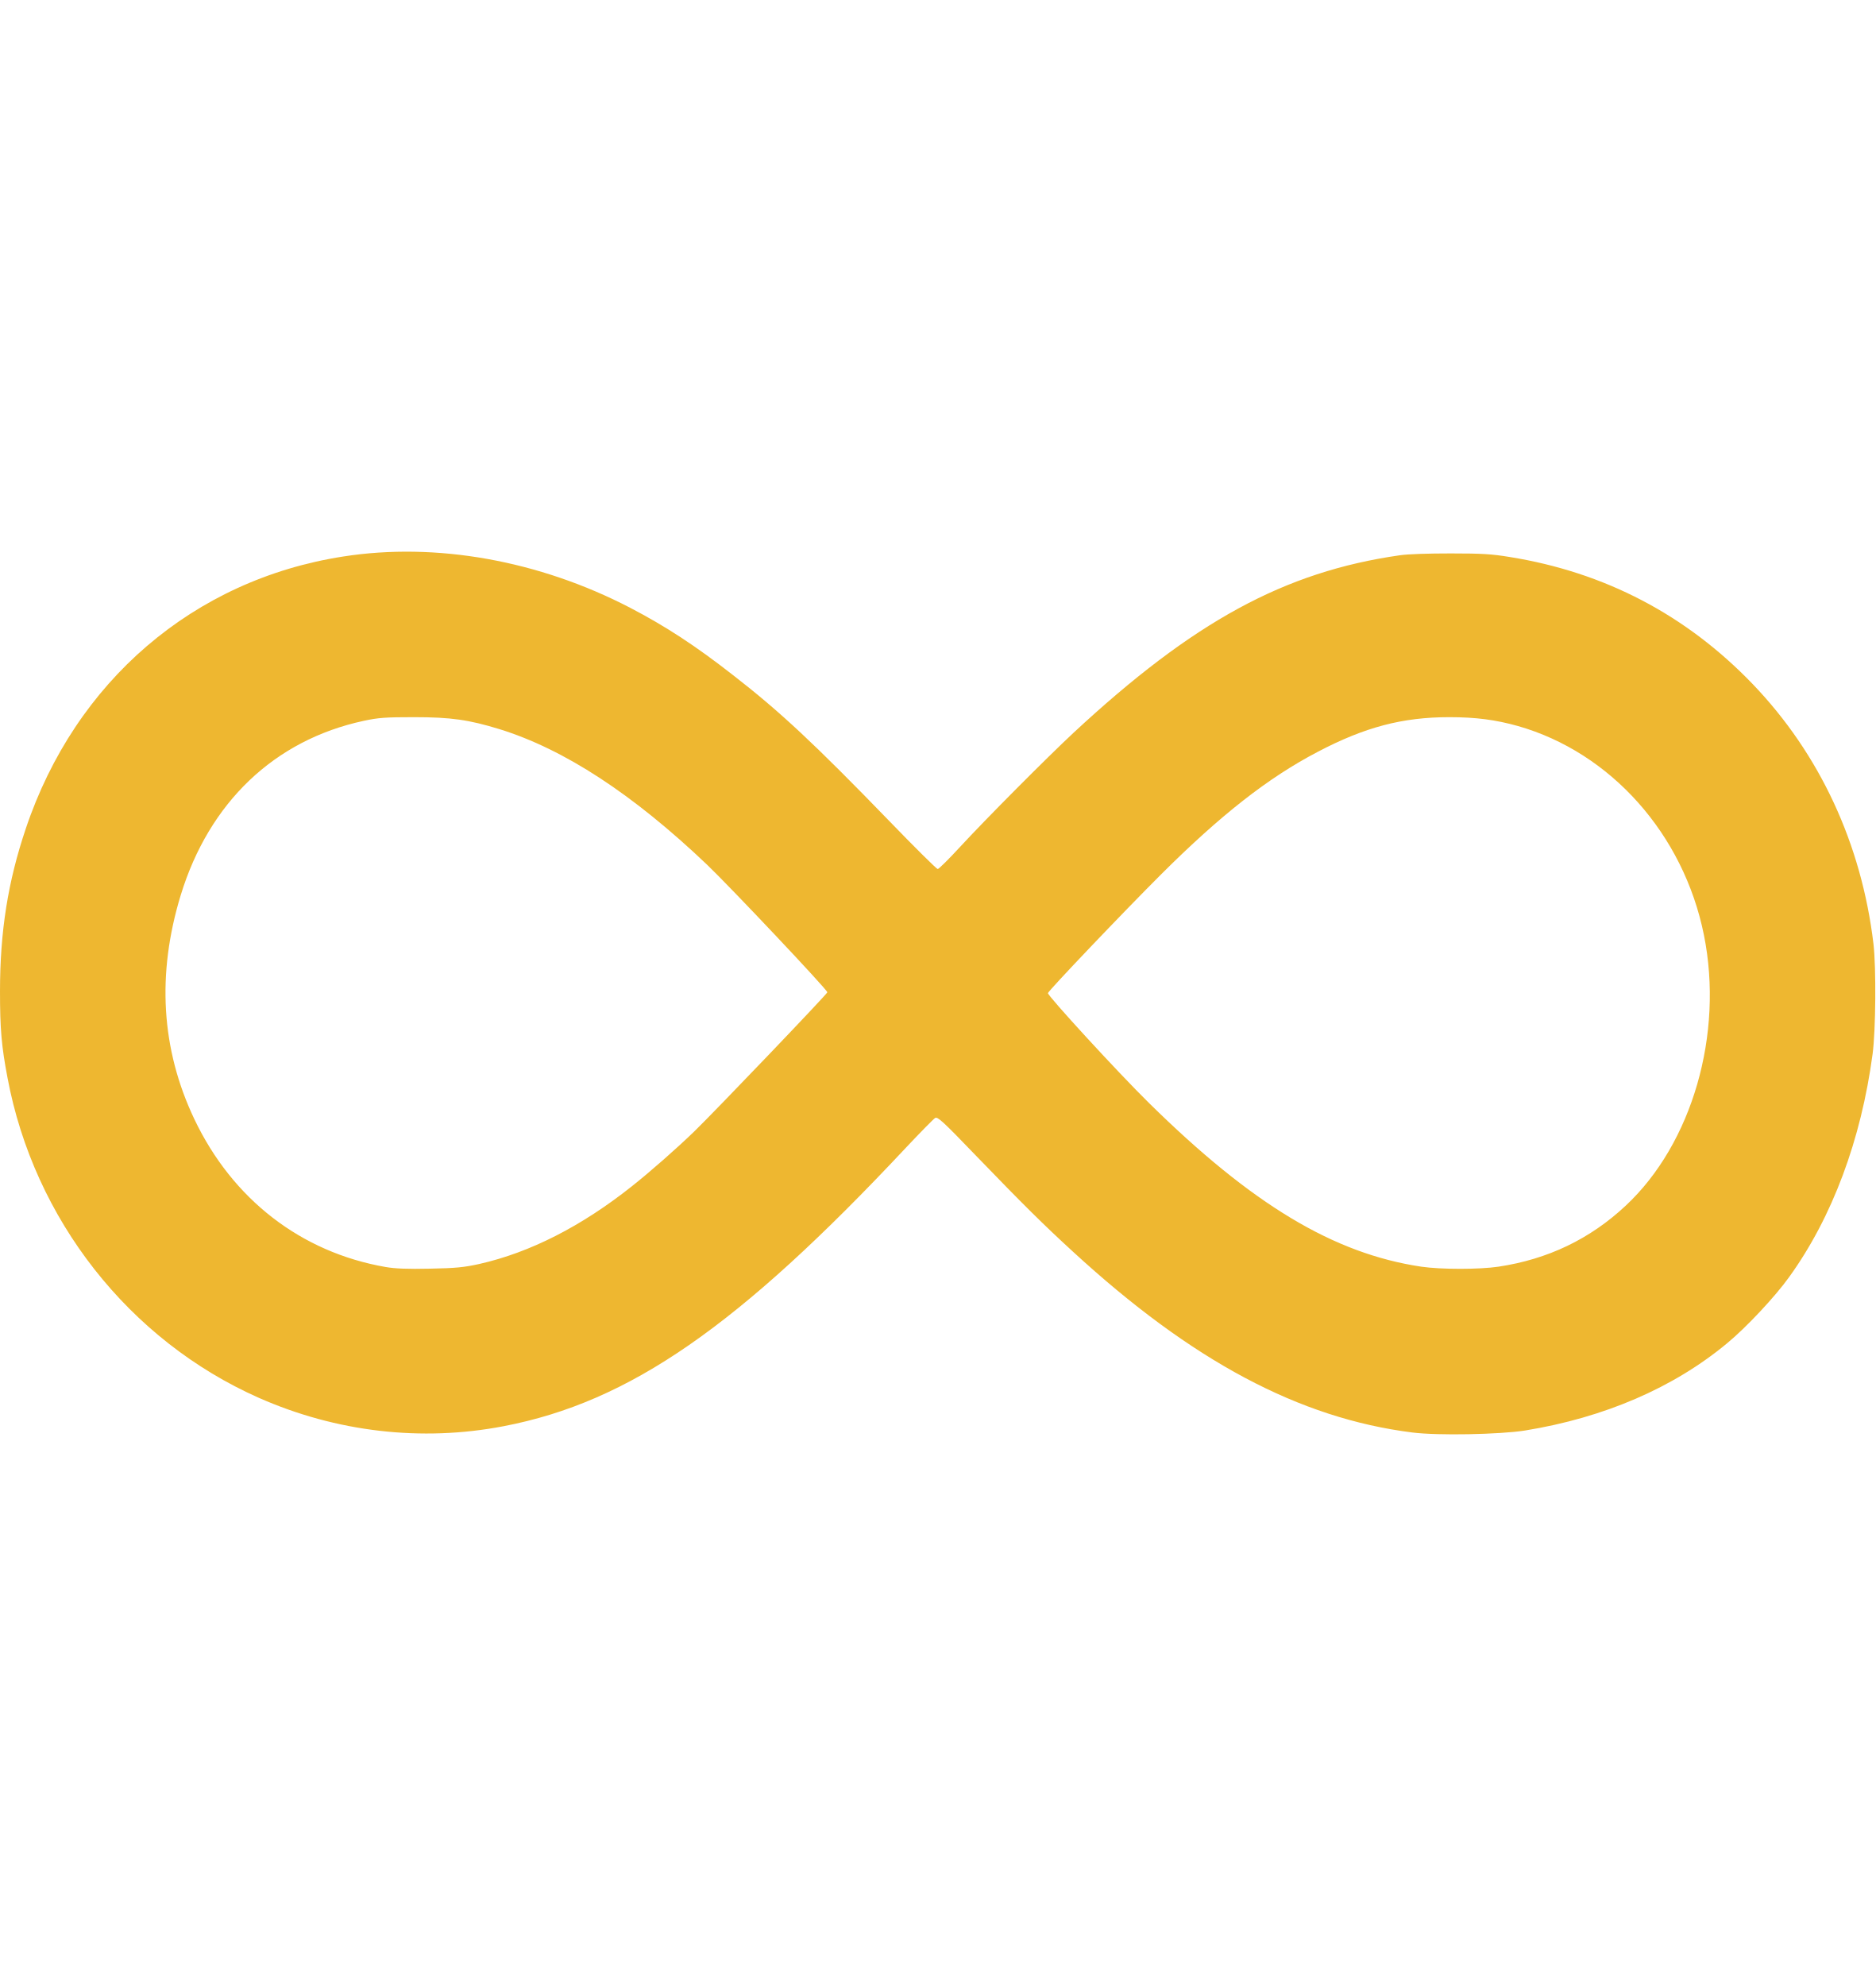
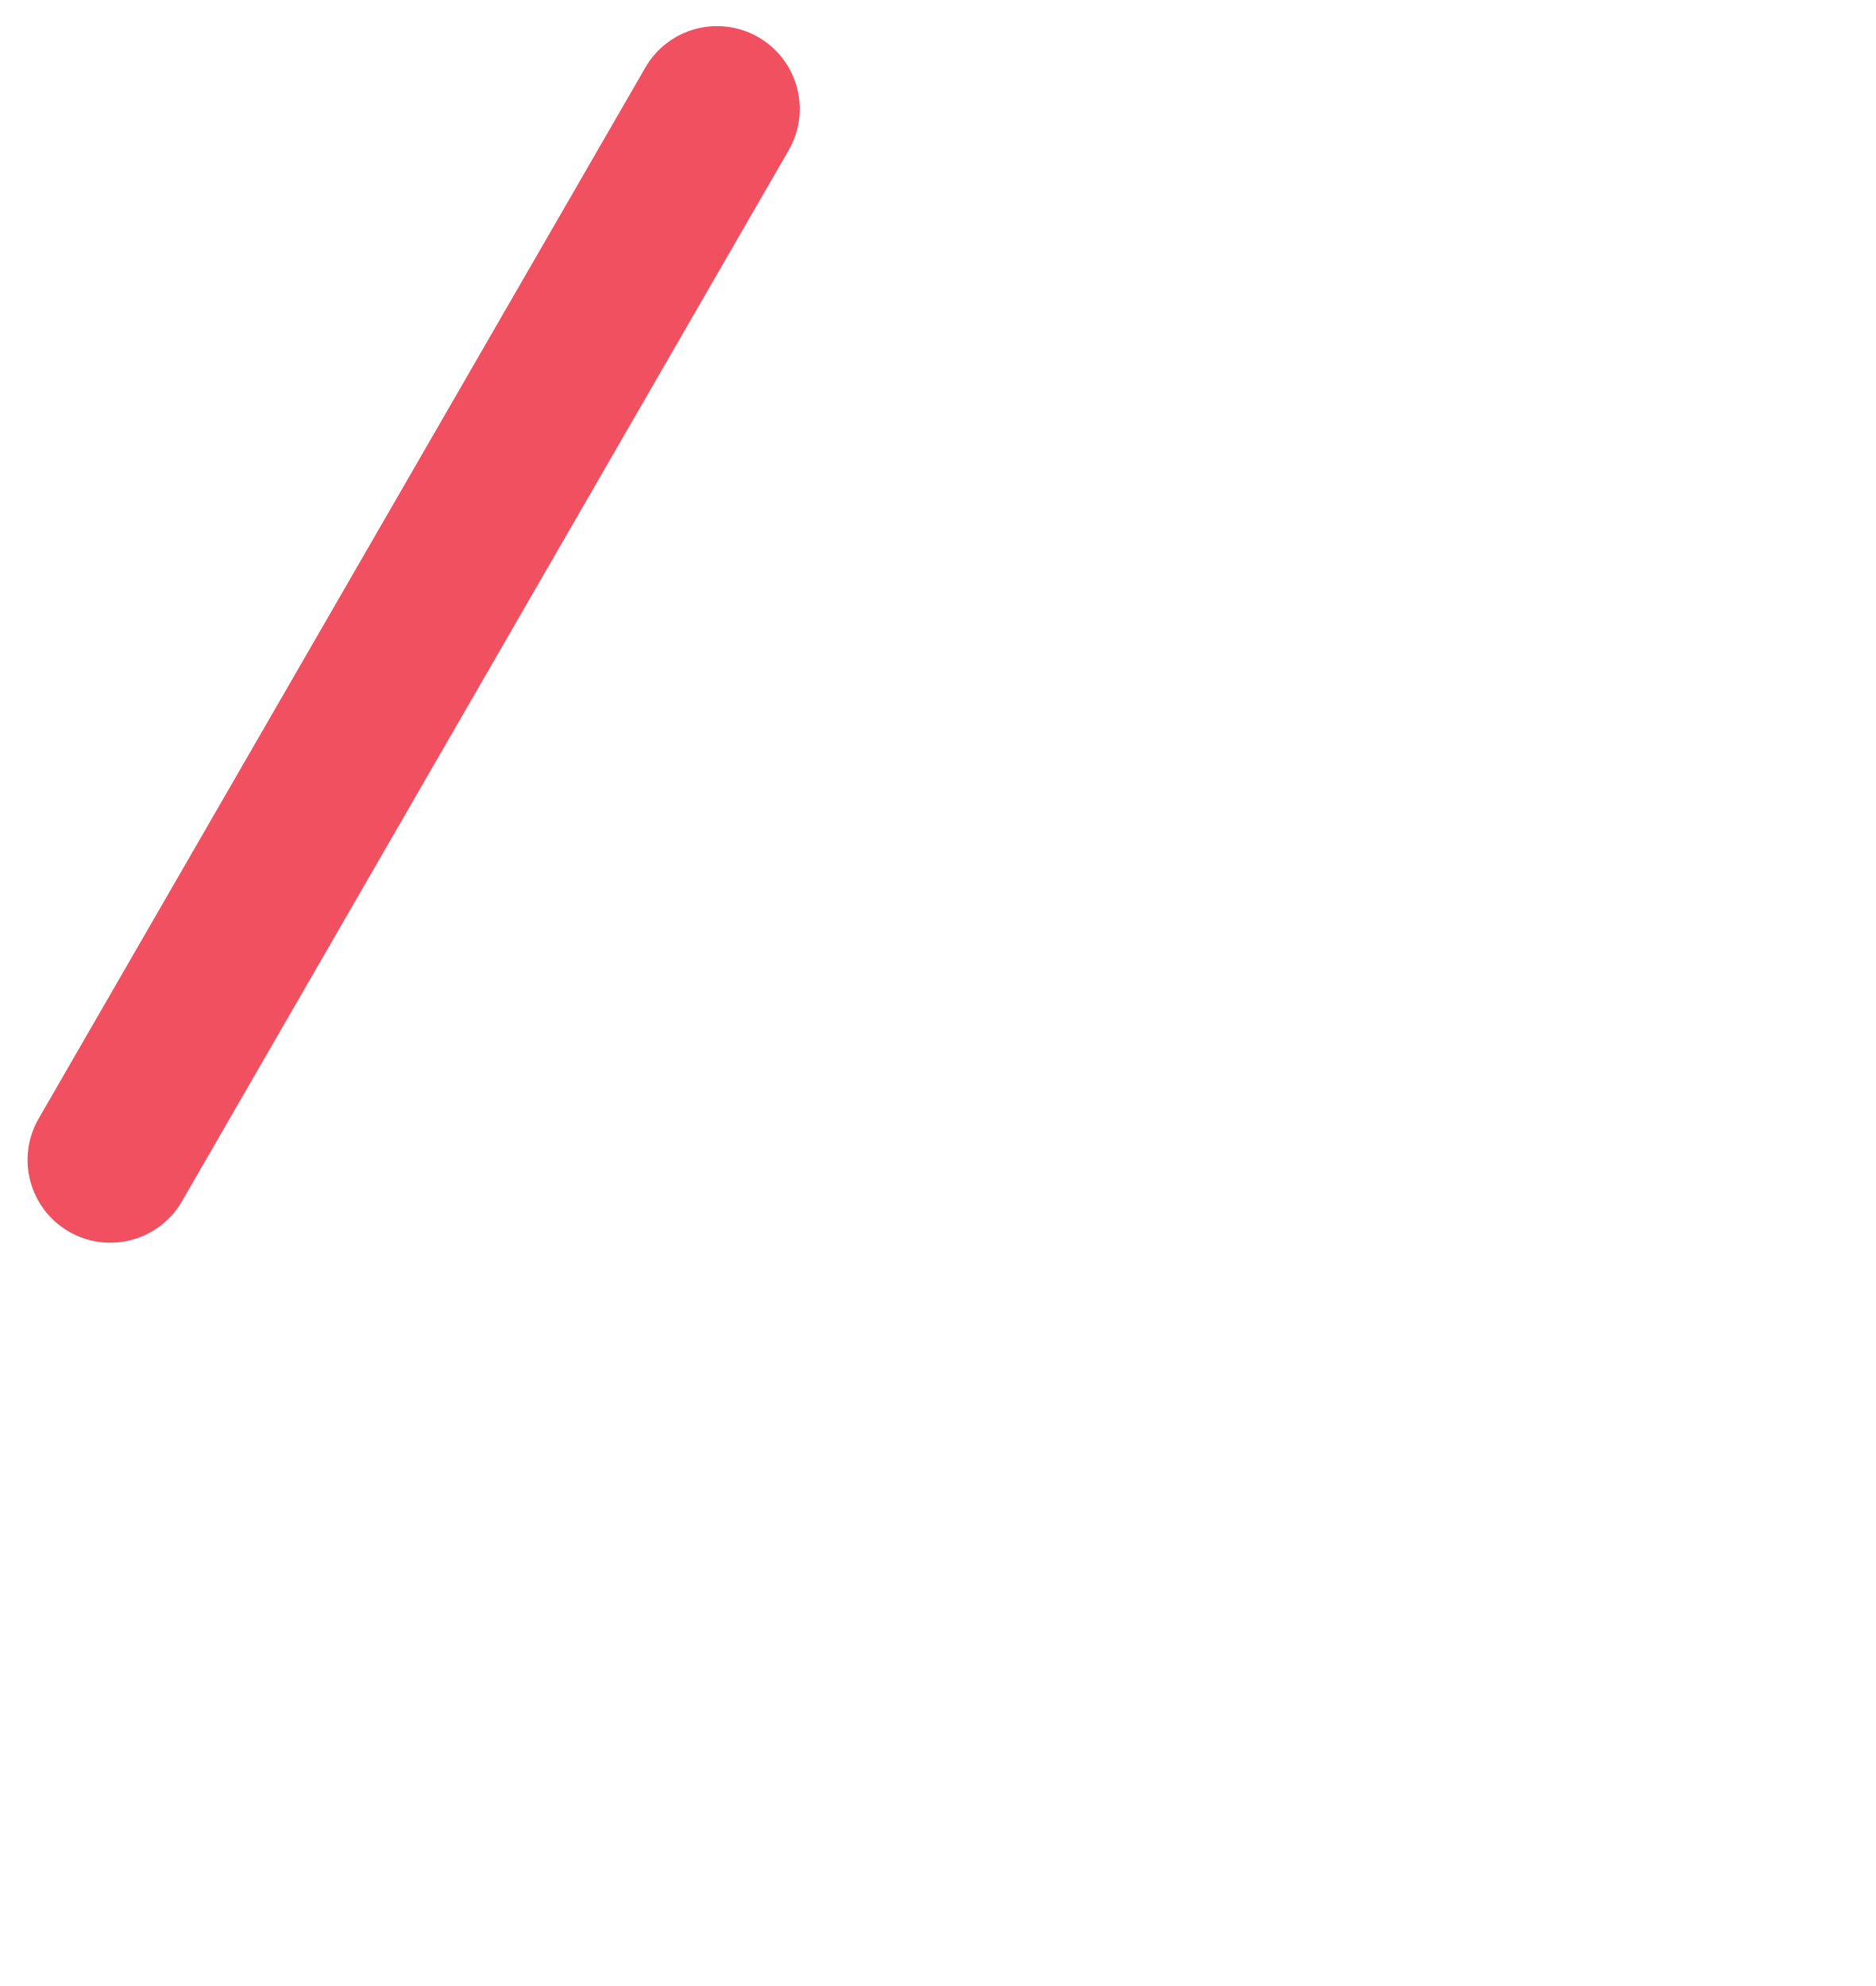
<svg xmlns="http://www.w3.org/2000/svg" width="34px" height="36px" viewBox="0 0 34 36" version="1.1">
  <g id="3" stroke="none" stroke-width="1" fill="none" fill-rule="evenodd">
-     <path d="M25.609,25.967 C23.556,25.709 21.61,24.672 19.449,22.685 C18.923,22.203 18.561,21.845 17.702,20.956 C17.091,20.321 17.001,20.24 16.955,20.265 C16.926,20.282 16.69,20.523 16.426,20.803 C13.385,24.049 11.413,25.415 9.129,25.853 C7.64,26.139 6.096,25.958 4.692,25.338 C2.339,24.295 0.617,22.103 0.136,19.536 C0.027,18.963 0,18.655 0,17.97 C0,16.884 0.144,15.978 0.468,15.019 C1.366,12.347 3.512,10.509 6.221,10.088 C7.906,9.824 9.775,10.16 11.423,11.016 C12.069,11.352 12.614,11.709 13.292,12.239 C14.145,12.901 14.77,13.486 16.113,14.872 C16.581,15.357 16.982,15.753 17.001,15.753 C17.022,15.753 17.205,15.57 17.41,15.348 C17.867,14.852 18.984,13.73 19.457,13.289 C21.637,11.263 23.29,10.365 25.375,10.066 C25.529,10.043 25.89,10.032 26.305,10.032 C26.871,10.032 27.047,10.043 27.368,10.096 C29.096,10.373 30.572,11.146 31.779,12.402 C32.994,13.669 33.751,15.298 33.967,17.111 C34.017,17.541 34.009,18.672 33.951,19.107 C33.743,20.662 33.22,22.064 32.441,23.145 C32.188,23.5 31.659,24.065 31.311,24.351 C30.343,25.155 29.086,25.698 27.648,25.931 C27.19,26.003 26.068,26.025 25.609,25.967 Z M8.69,22.912 C9.611,22.704 10.543,22.229 11.458,21.502 C11.784,21.244 12.271,20.816 12.589,20.508 C12.989,20.118 15,18.016 15,17.987 C15,17.94 13.247,16.084 12.822,15.677 C11.474,14.393 10.227,13.58 9.055,13.217 C8.501,13.047 8.175,13 7.507,13 C6.986,13 6.863,13.009 6.592,13.067 C4.975,13.416 3.792,14.545 3.277,16.225 C2.839,17.658 2.921,19.019 3.523,20.285 C4.214,21.739 5.458,22.701 6.992,22.967 C7.164,22.997 7.392,23.006 7.795,22.997 C8.266,22.988 8.411,22.973 8.69,22.912 Z M27.168,22.961 C28.065,22.826 28.828,22.46 29.475,21.855 C30.679,20.731 31.255,18.745 30.893,16.949 C30.525,15.121 29.206,13.641 27.522,13.161 C27.116,13.047 26.757,13 26.277,13 C25.426,13 24.743,13.181 23.89,13.629 C22.994,14.097 22.13,14.773 21.046,15.855 C20.366,16.534 19.008,17.958 19,18.002 C18.992,18.049 20.278,19.45 20.832,19.994 C22.703,21.837 24.181,22.724 25.769,22.961 C26.126,23.013 26.817,23.013 27.168,22.961 Z" id="Infinity-Bottom-Right" fill="#EEB730" fill-rule="nonzero" />
+     <rect id="Rectangle" fill="#F15060" fill-rule="nonzero" transform="translate(7.5, 11.5) rotate(30) translate(-7.5, -11.5) " x="6" y="-1" width="3" height="25" rx="1.5" />
  </g>
</svg>
